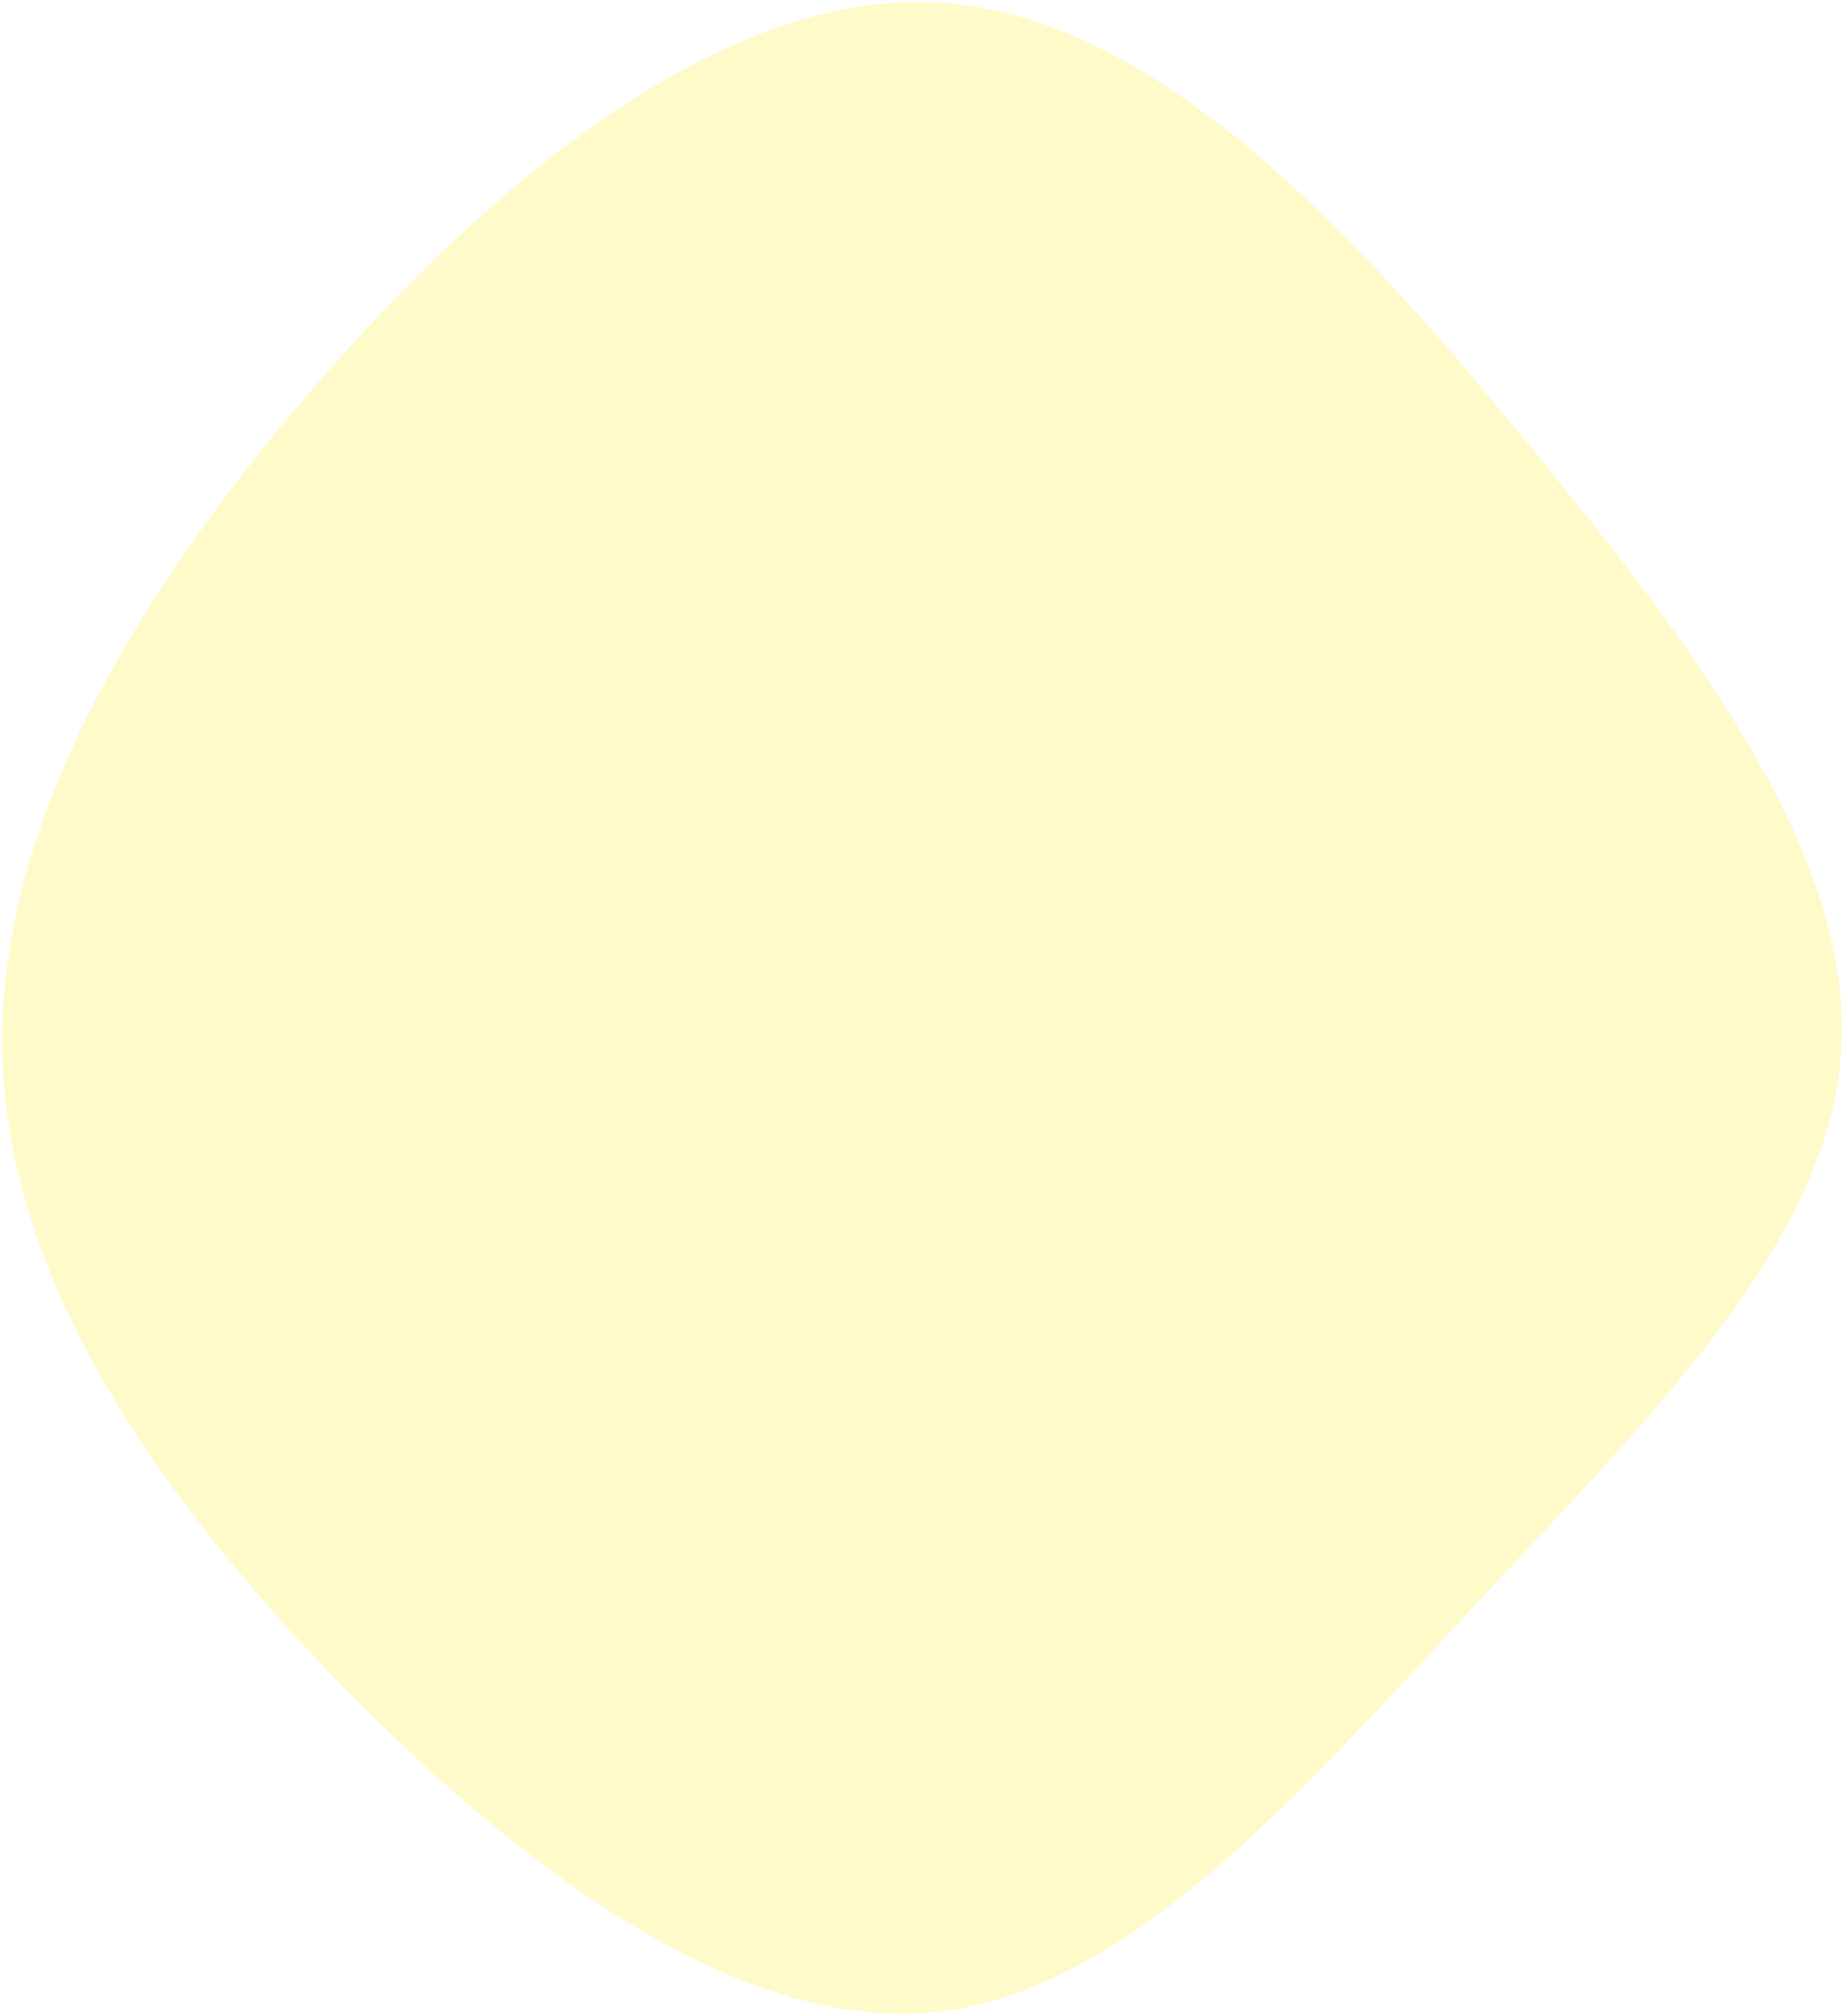
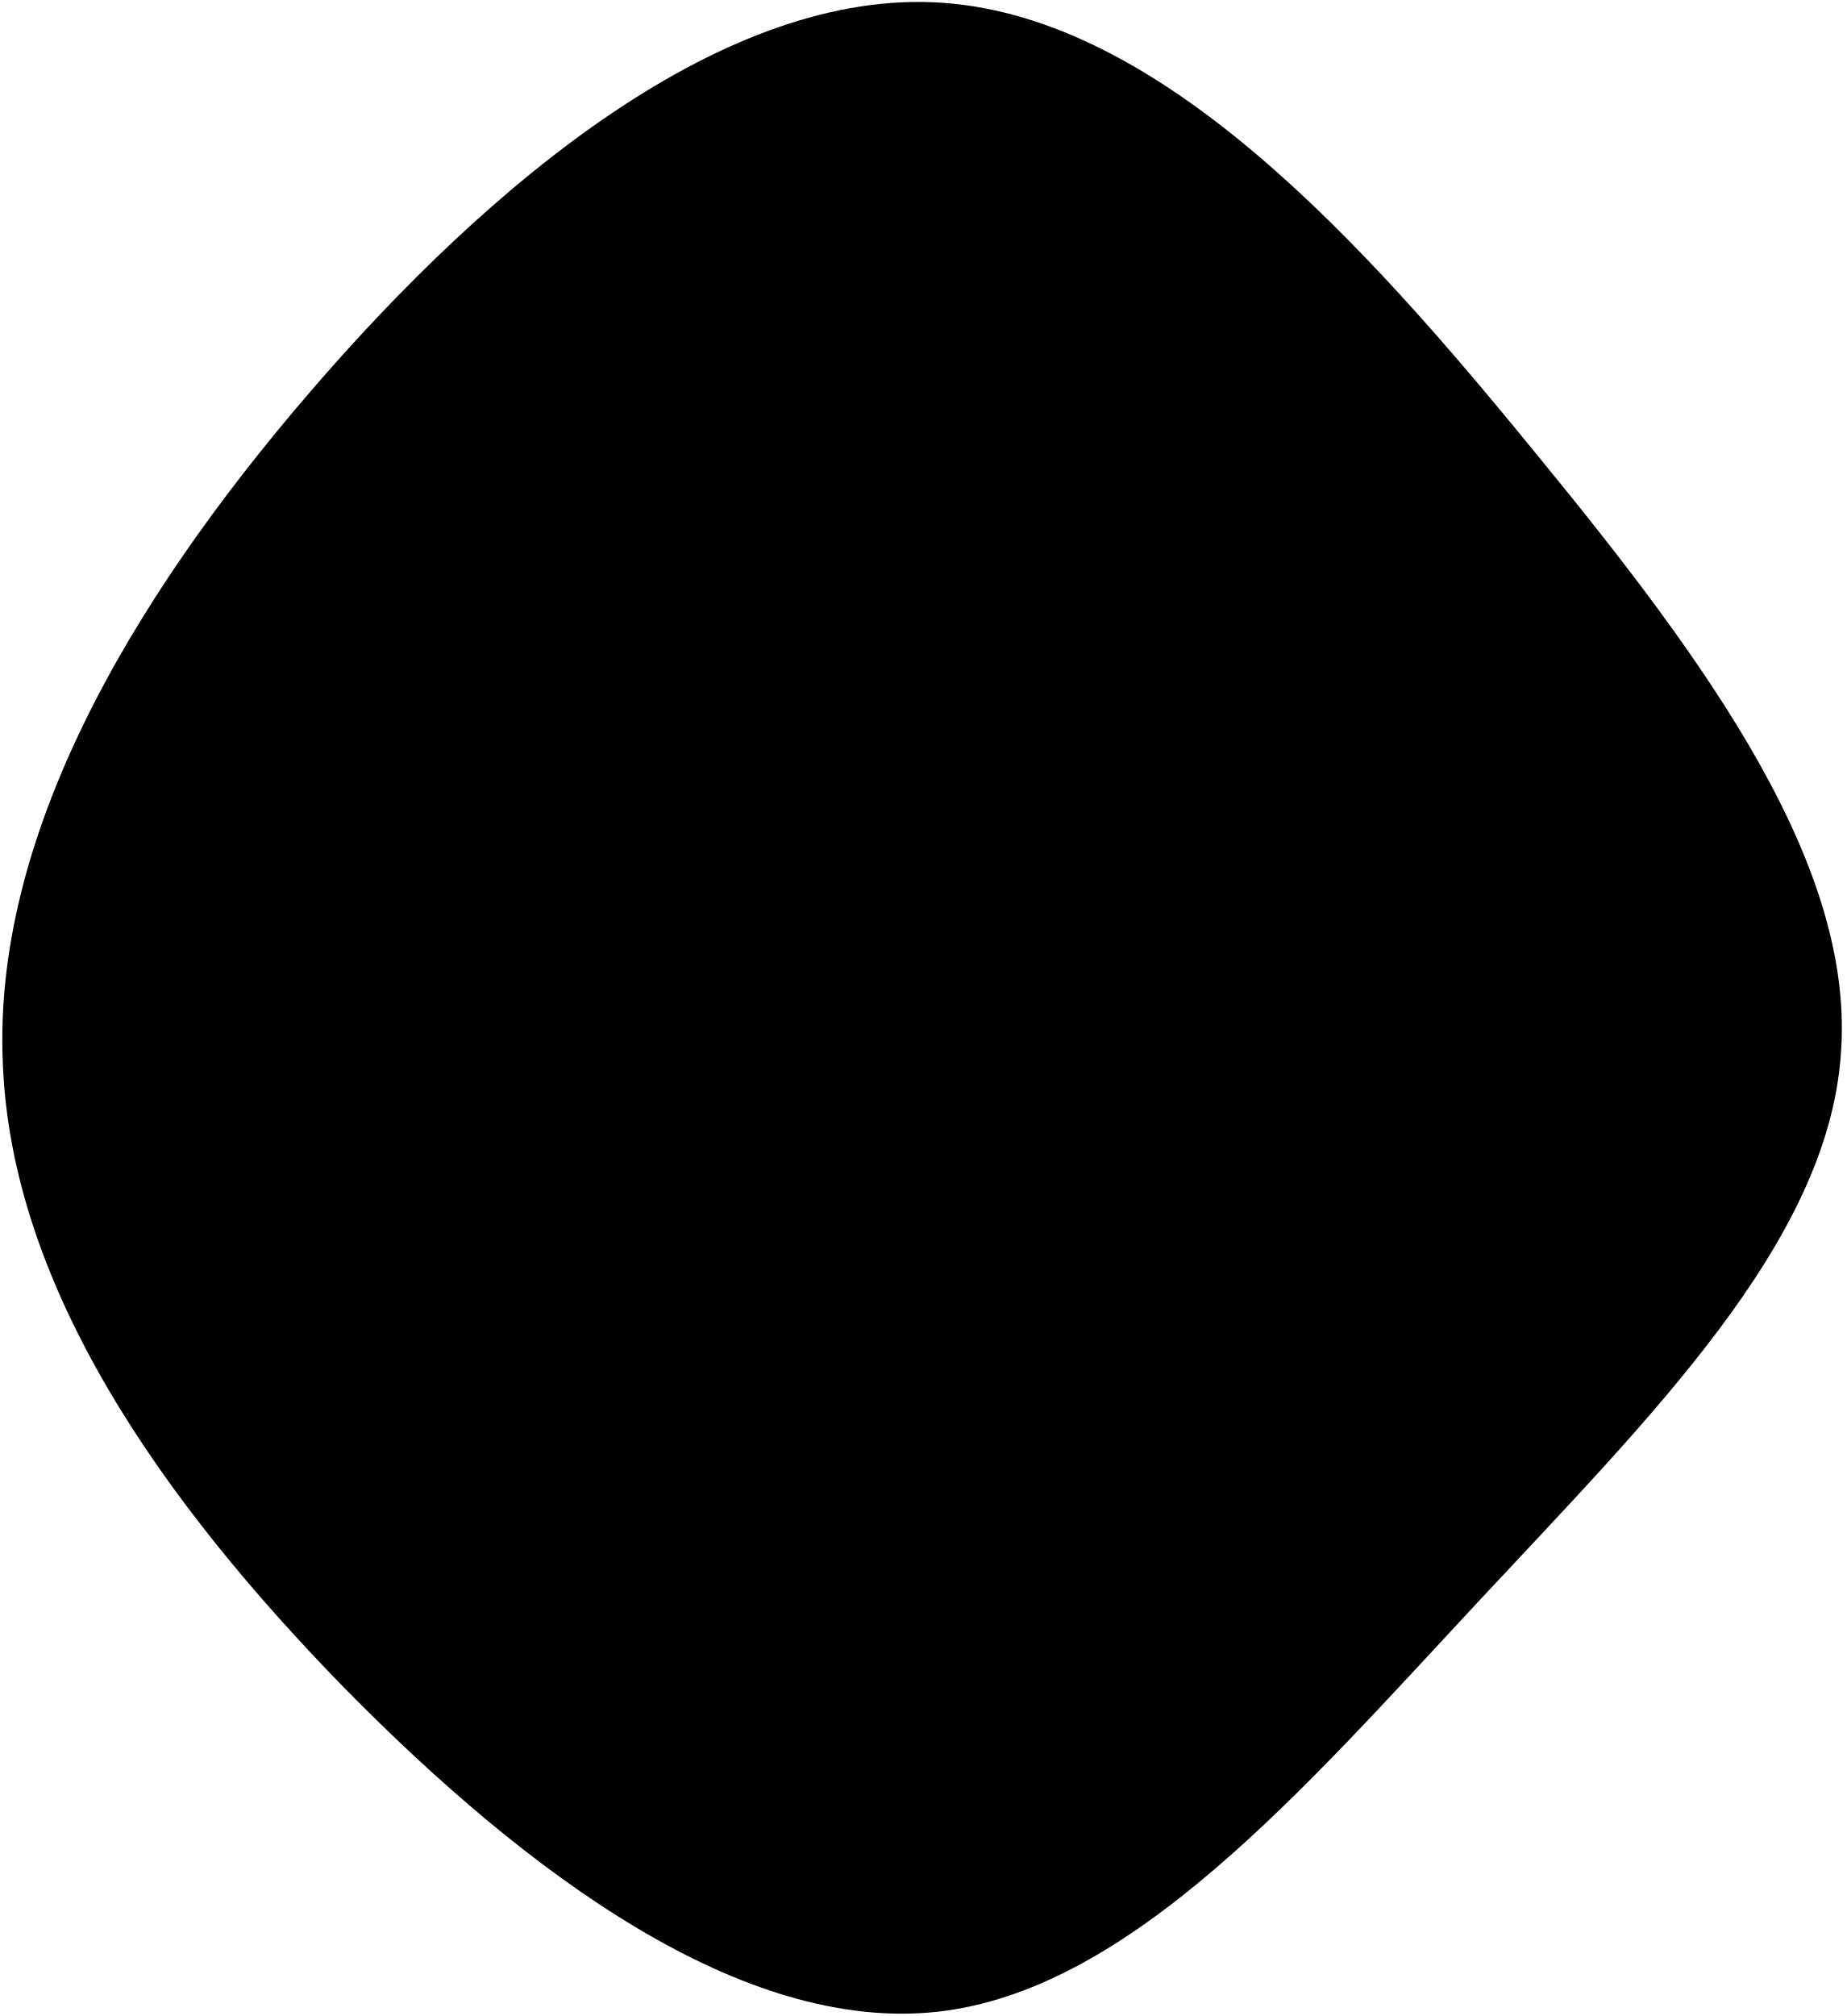
- <svg xmlns="http://www.w3.org/2000/svg" width="131" height="143" viewBox="0 0 131 143">
-   <path fill="#FFFAC9" d="M109,32.2 C121.4,47.3 131.7,61.6 130.6,74.9 C129.6,88.2 117.1,100.5 104.8,113.7 C92.5,126.9 80.2,141.2 66.5,142.7 C52.7,144.2 37.5,133 24.5,119.8 C11.5,106.5 0.8,91.3 0.2,75.4 C-0.5,59.5 9,42.9 22,27.8 C34.9,12.8 51.5,-0.9 66.9,0.2 C82.4,1.3 96.7,17.1 109,32.2 Z" />
+ <svg xmlns="http://www.w3.org/2000/svg" viewBox="0 0 131 143">
+   <path d="M109,32.2 C121.4,47.3 131.7,61.6 130.6,74.9 C129.6,88.2 117.1,100.5 104.8,113.7 C92.5,126.9 80.2,141.2 66.5,142.7 C52.7,144.2 37.5,133 24.5,119.8 C11.5,106.5 0.8,91.3 0.2,75.4 C-0.5,59.5 9,42.9 22,27.8 C34.9,12.8 51.5,-0.9 66.9,0.2 C82.4,1.3 96.7,17.1 109,32.2 Z" />
</svg>
